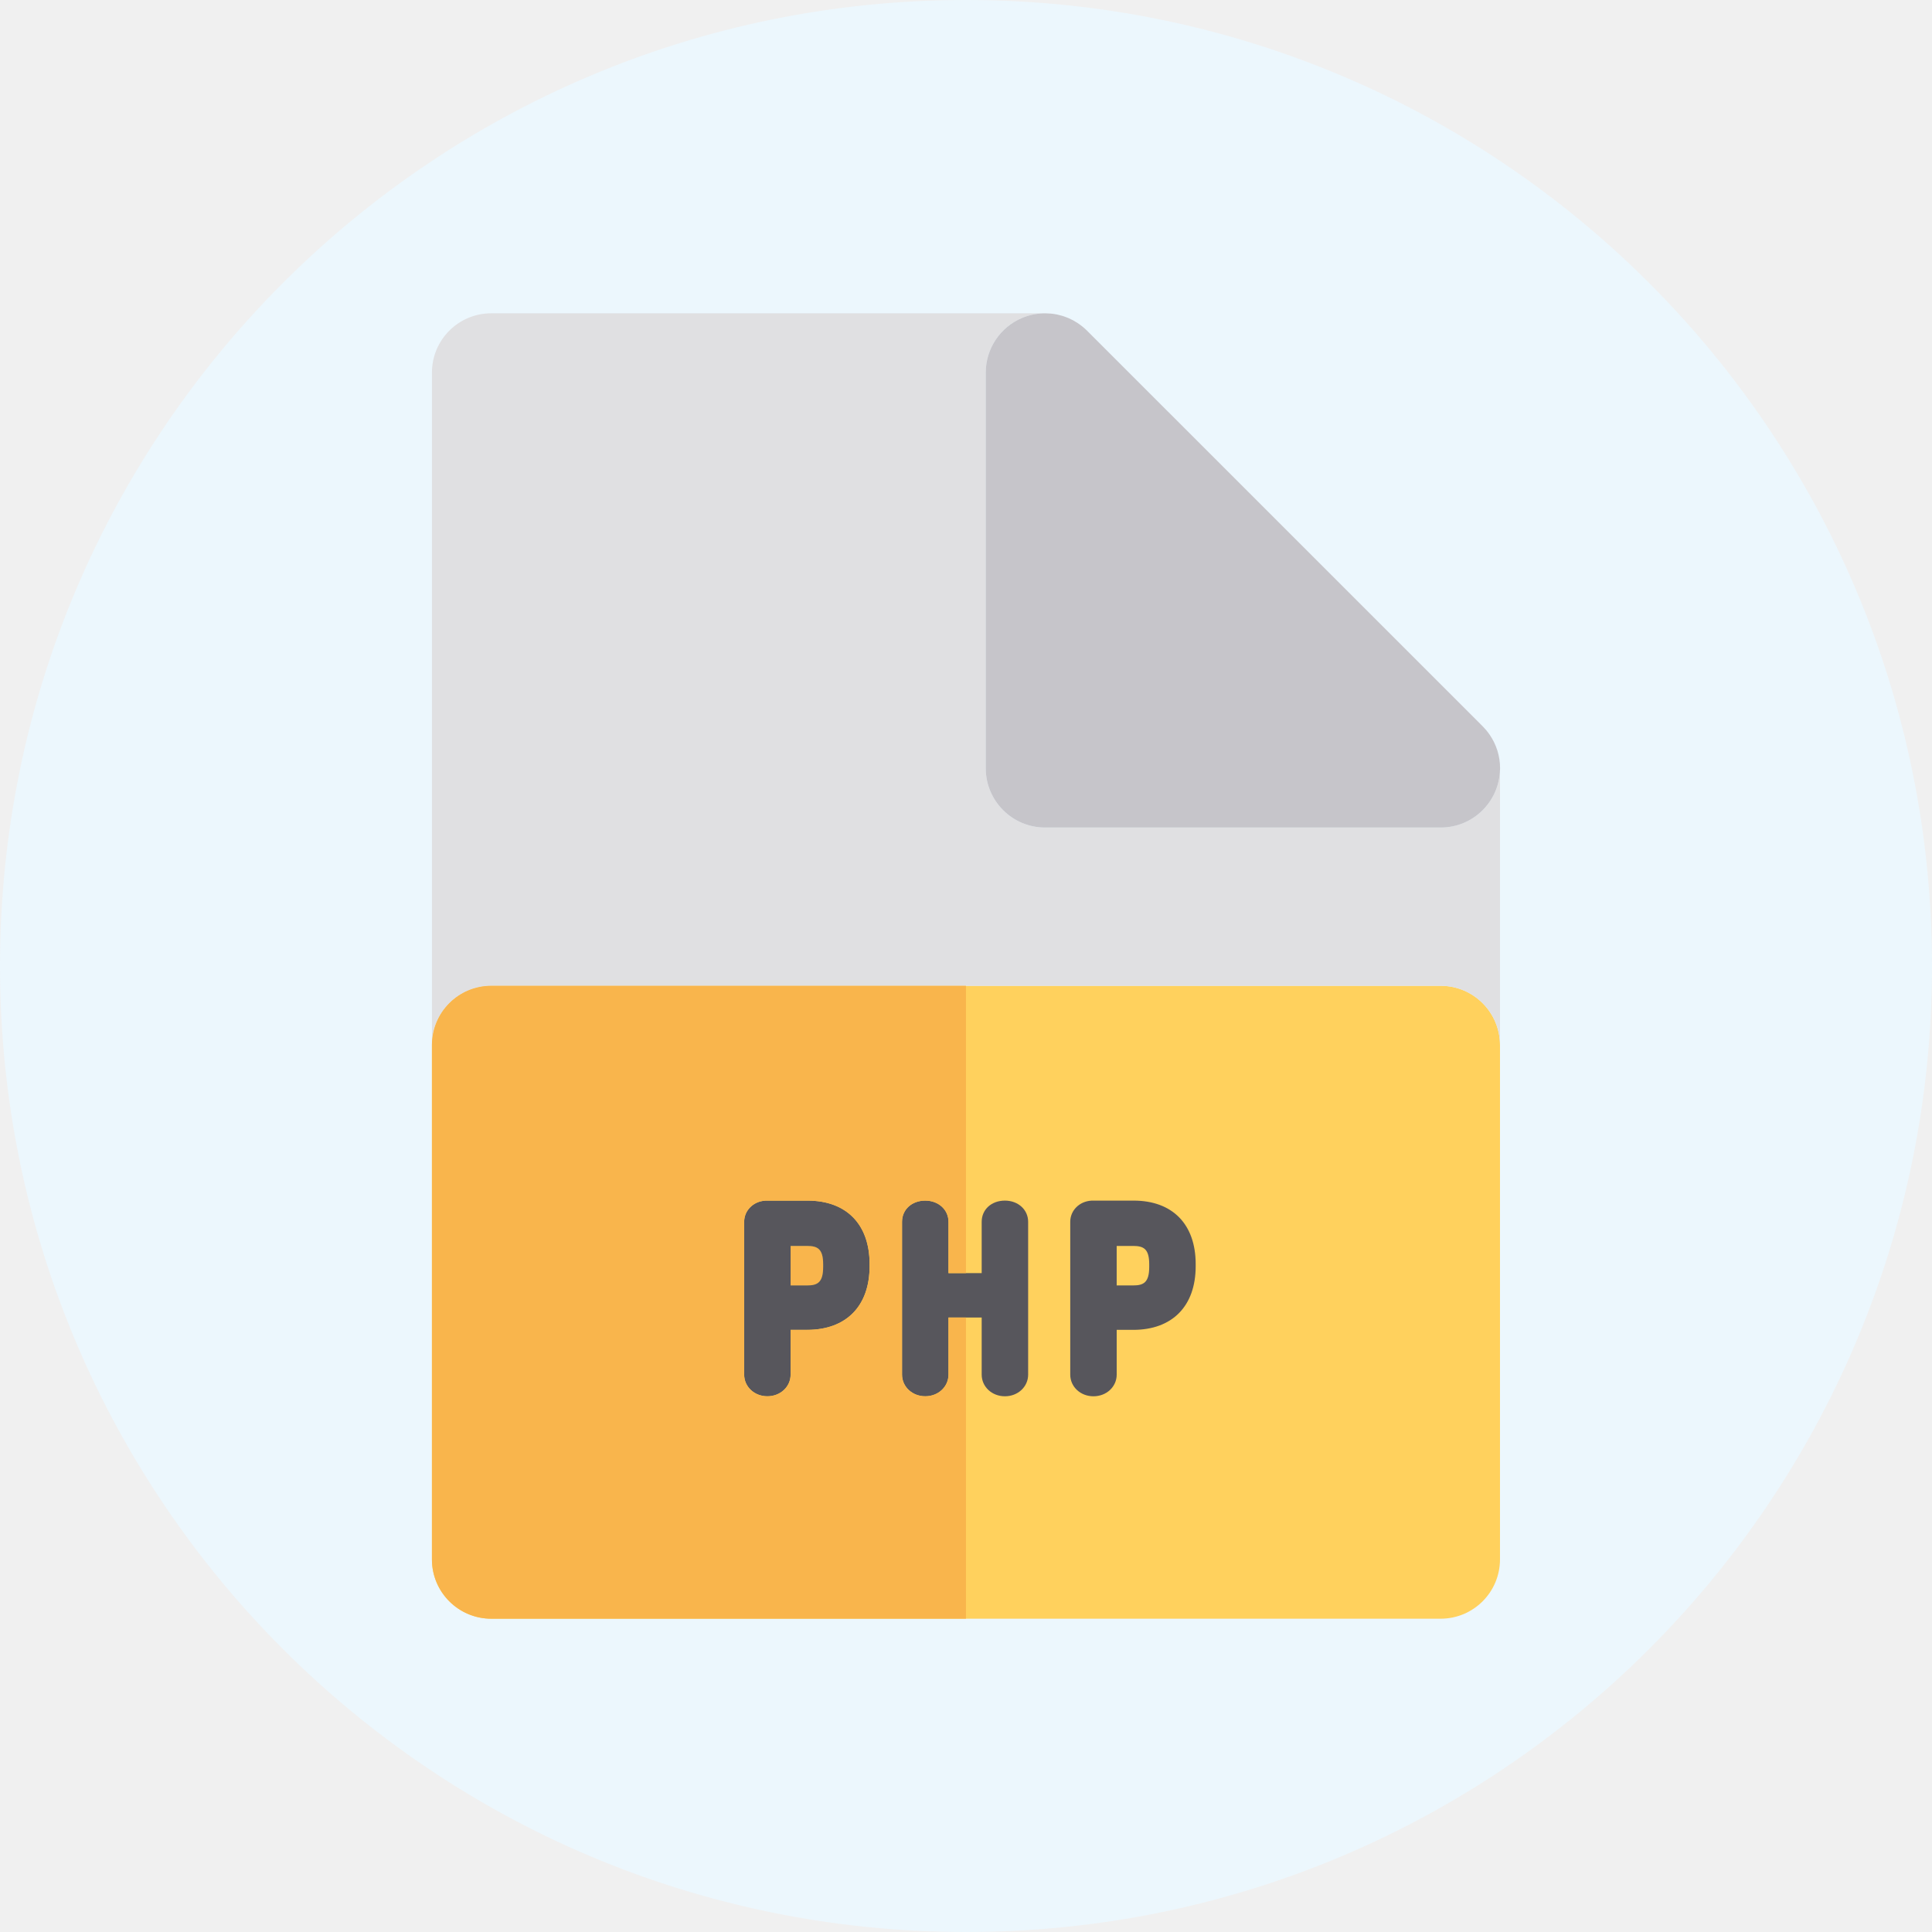
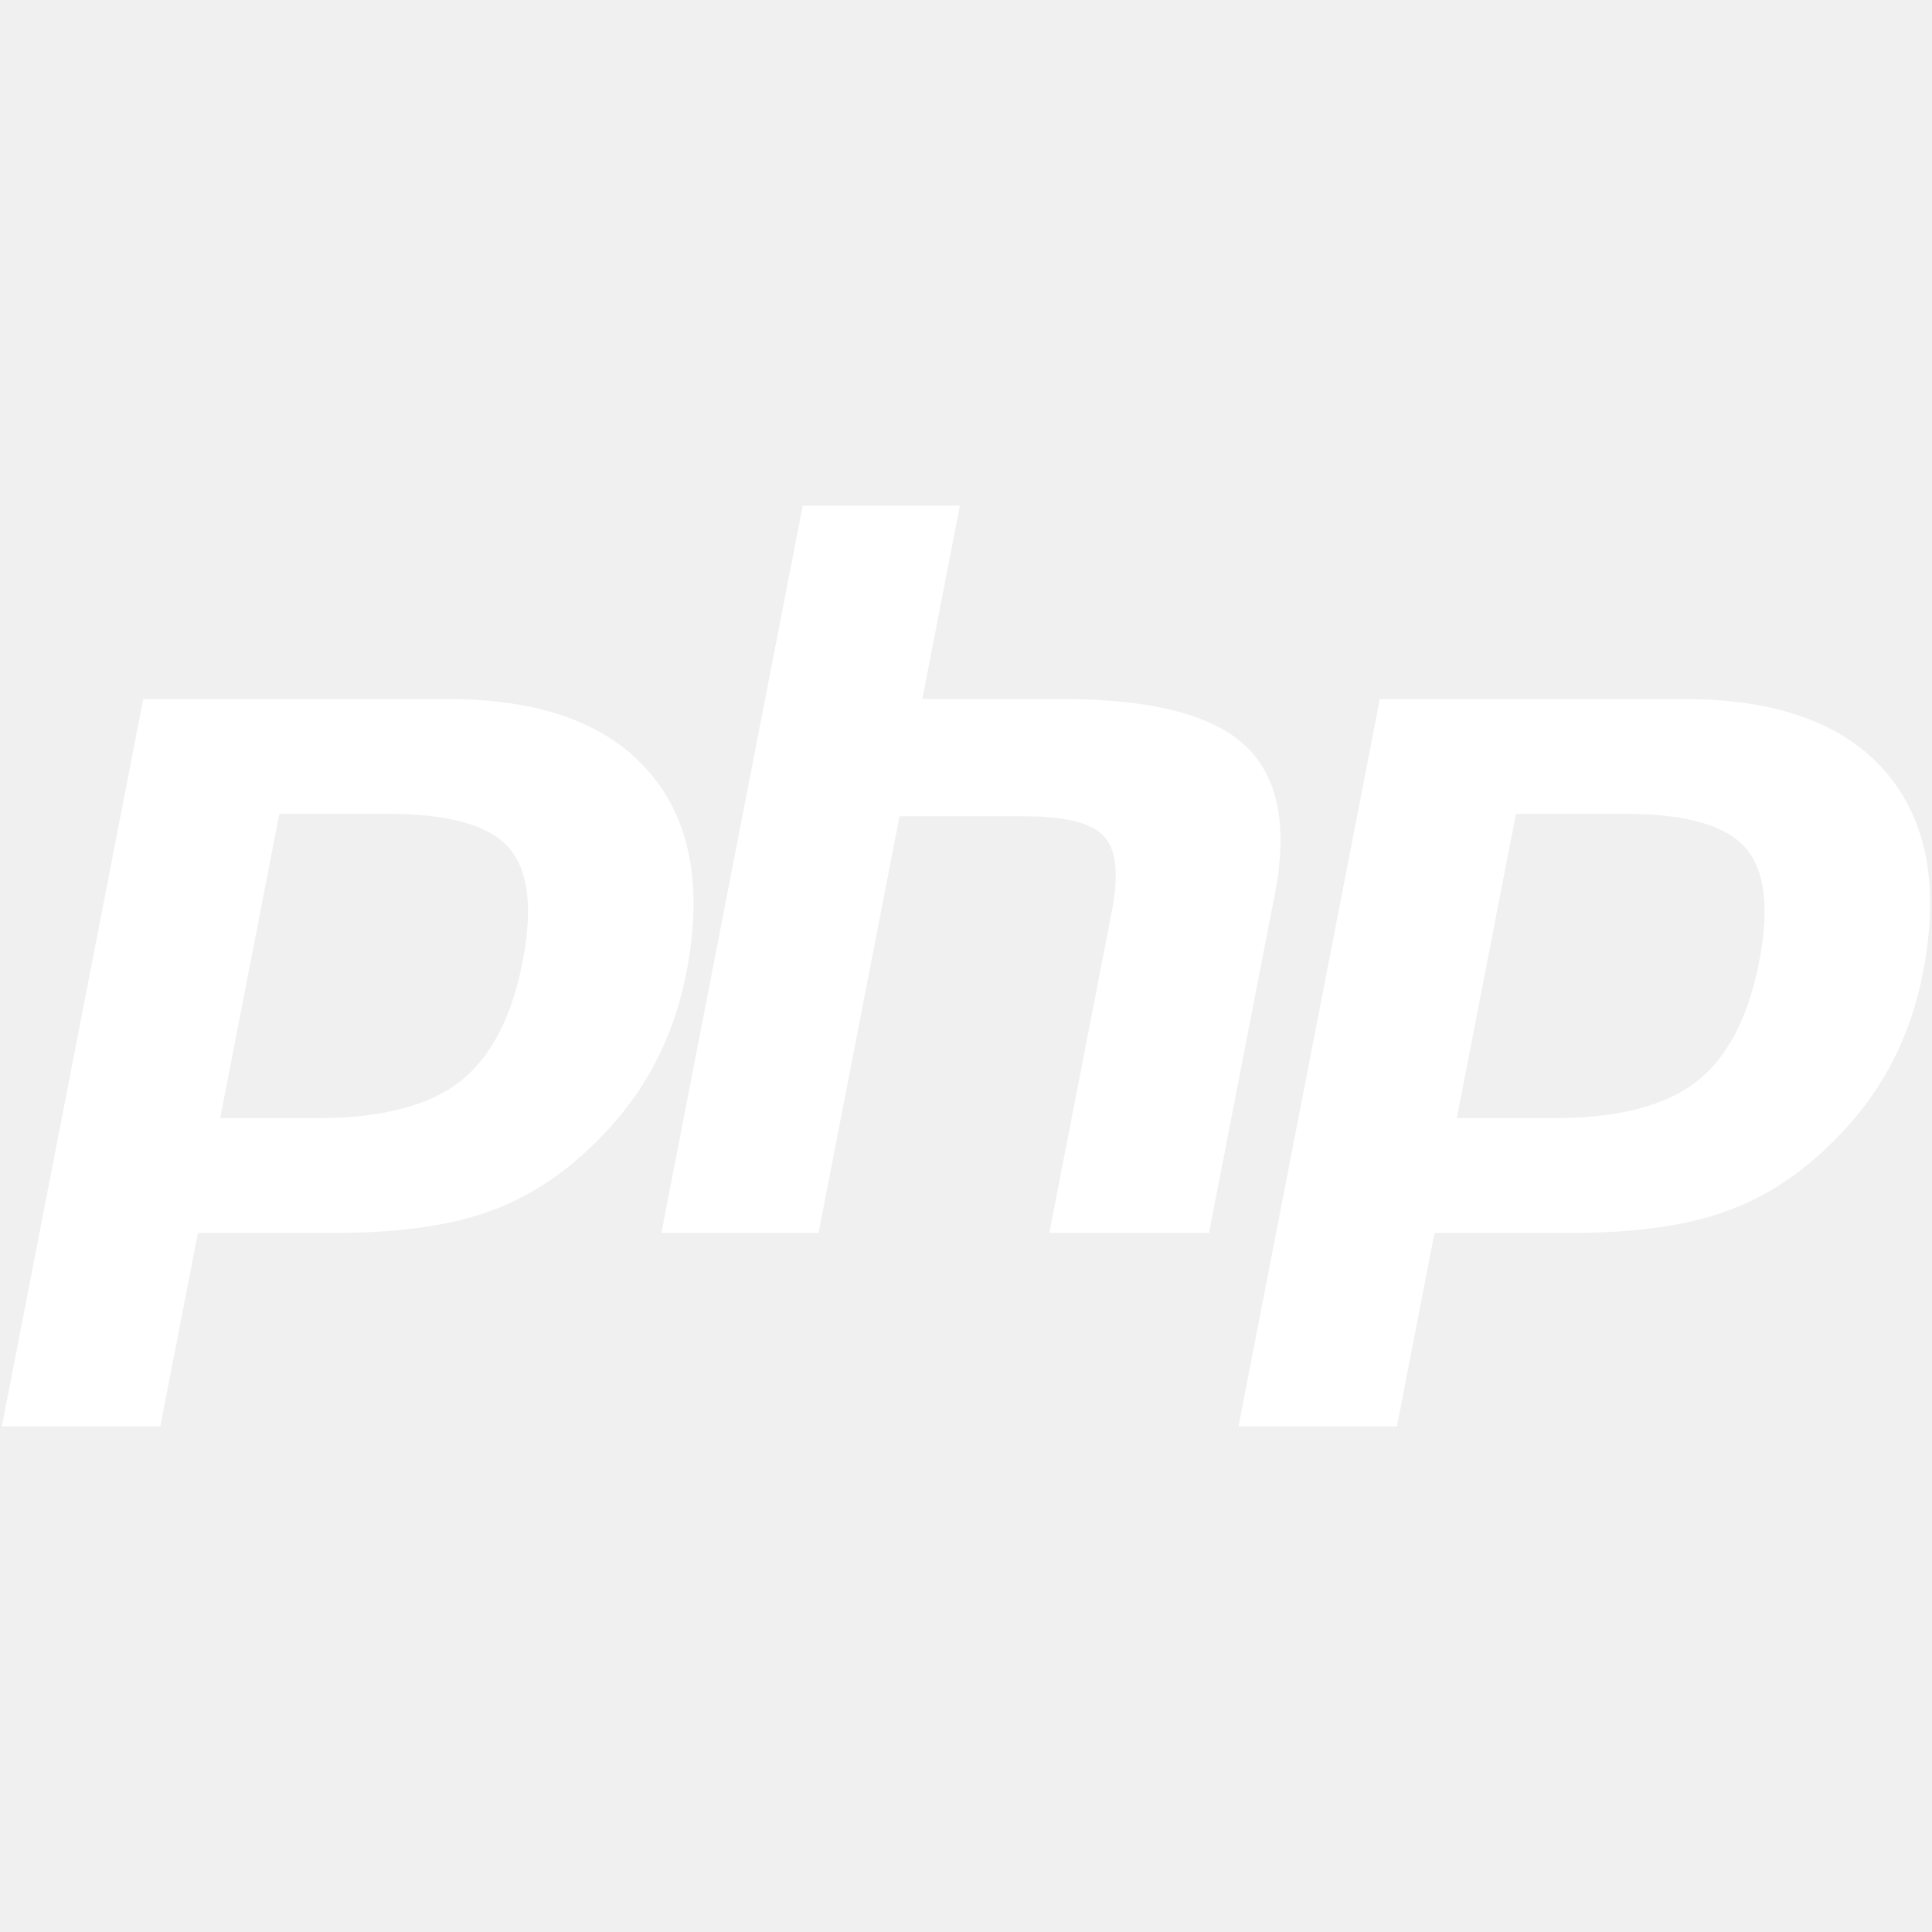
- <svg xmlns="http://www.w3.org/2000/svg" height="800px" width="800px" version="1.1" id="Layer_1" viewBox="-122.88 -122.88 757.76 757.76" xml:space="preserve" fill="#000000">
-   <g id="SVGRepo_bgCarrier" stroke-width="0">
-     <rect x="-122.88" y="-122.88" width="757.76" height="757.76" rx="378.88" fill="#ecf7fd" strokewidth="0" />
-   </g>
-   <g id="SVGRepo_tracerCarrier" stroke-linecap="round" stroke-linejoin="round" />
-   <g id="SVGRepo_iconCarrier">
-     <path style="fill:#FFD15D;" d="M442.167,263.758h-23.273H255.985H93.076H69.803c-1.607,0-3.176,0.163-4.69,0.473 c-5.303,1.085-9.948,3.973-13.269,7.997c-3.32,4.023-5.314,9.18-5.314,14.803v201.697c0,3.213,0.652,6.274,1.829,9.059 c2.945,6.962,9.179,12.192,16.753,13.742c1.514,0.31,3.083,0.473,4.69,0.473h186.182h186.182c12.853,0,23.273-10.42,23.273-23.273 V287.03C465.44,274.178,455.02,263.758,442.167,263.758z" />
-     <path style="fill:#E0E0E2;" d="M46.531,287.03c0-12.853,10.42-23.273,23.273-23.273h23.273h162.909h162.909h23.273 c12.853,0,23.273,10.42,23.273,23.273V179.018c-0.321,12.573-10.589,22.672-23.242,22.672c-0.012,0-0.022,0-0.031,0h-23.273H287.016 c-12.853,0-23.273-10.42-23.273-23.273V46.545V23.273c0-9.413,5.669-17.898,14.367-21.501c2.993-1.24,6.142-1.801,9.256-1.753 C287.248,0.016,287.133,0,287.016,0H69.803C56.951,0,46.531,10.42,46.531,23.273C46.531,23.273,46.531,287.03,46.531,287.03z" />
-     <path style="fill:#C6C5CA;" d="M263.743,23.273v23.273v131.873c0,12.853,10.42,23.273,23.273,23.273h131.879h23.273 c0.009,0,0.019,0,0.031,0c12.653,0,22.921-10.1,23.242-22.672c0.005-0.202,0.031-0.397,0.031-0.6c0-4.822-1.486-9.286-3.998-13.002 c-0.003-0.005-0.006-0.009-0.009-0.014c-0.397-0.586-0.824-1.153-1.271-1.699c-0.036-0.045-0.071-0.092-0.109-0.137 c-0.424-0.512-0.875-1.001-1.339-1.474c-0.073-0.073-0.144-0.147-0.217-0.22c-0.205-0.2-0.394-0.419-0.605-0.613L303.472,6.816 c-0.483-0.484-0.991-0.936-1.508-1.37c-0.157-0.13-0.315-0.253-0.475-0.379c-0.375-0.299-0.763-0.59-1.159-0.867 c-0.189-0.132-0.379-0.264-0.571-0.389c-0.413-0.27-0.836-0.524-1.266-0.77c-0.166-0.095-0.33-0.199-0.498-0.289 c-0.562-0.301-1.14-0.577-1.728-0.833c-0.236-0.102-0.476-0.189-0.714-0.284c-0.389-0.155-0.784-0.299-1.184-0.433 c-0.27-0.09-0.541-0.177-0.813-0.256c-0.447-0.13-0.901-0.245-1.361-0.351c-0.202-0.047-0.403-0.102-0.608-0.144 c-0.645-0.129-1.303-0.227-1.967-0.299c-0.205-0.023-0.411-0.036-0.614-0.054c-0.541-0.045-1.086-0.074-1.638-0.082 c-3.114-0.048-6.263,0.515-9.256,1.753C269.414,5.374,263.743,13.86,263.743,23.273z" />
-     <path style="fill:#57565C;" d="M271.263,348.017c-5.28,0-9.112,3.497-9.112,8.316v20.111h-6.166h-6.853v-20.111 c0-4.741-3.916-8.316-9.112-8.316c-5.278,0-9.109,3.497-9.109,8.316v59.933c0,4.763,4.001,8.496,9.109,8.496 c5.109,0,9.112-3.731,9.112-8.496v-22.393h6.853h6.166v22.393c0,4.763,4.003,8.496,9.112,8.496c5.109,0,9.112-3.731,9.112-8.496 v-59.933C280.375,351.592,276.459,348.017,271.263,348.017z" />
-     <path style="fill:#F9B54C;" d="M193.678,365.798h-6.467v15.486h6.467c4.082,0,6.294-1.157,6.294-7.26v-1.052 C199.972,366.94,197.76,365.798,193.678,365.798z" />
-     <g>
-       <path style="fill:#57565C;" d="M193.853,348.017h-16.195c-0.121,0-0.24,0.003-0.36,0.011c-4.735,0.276-8.307,3.848-8.307,8.307 v59.933c0,4.763,4,8.495,9.106,8.495c5.109,0,9.112-3.731,9.112-8.495v-17.557h6.467c15.349,0,24.512-9.328,24.512-24.95v-0.881 C218.19,357.312,209.094,348.017,193.853,348.017z M199.972,374.024c0,6.102-2.212,7.26-6.294,7.26h-6.467v-15.486h6.467 c4.082,0,6.294,1.143,6.294,7.174V374.024z" />
-       <path style="fill:#57565C;" d="M321.745,348.017h-16.19c-0.119,0-0.24,0.003-0.36,0.011c-4.737,0.275-8.308,3.846-8.308,8.307 v59.933c0,4.763,4,8.495,9.106,8.495c5.109,0,9.112-3.731,9.112-8.495v-17.557h6.467c15.349,0,24.512-9.328,24.512-24.95v-0.881 C346.082,357.312,336.984,348.017,321.745,348.017z M327.862,374.024c0,6.102-2.212,7.26-6.295,7.26h-6.467v-15.486h6.467 c4.082,0,6.295,1.143,6.295,7.174V374.024z" />
-     </g>
-     <path style="fill:#F9B54C;" d="M249.132,393.874v22.393c0,4.763-4.003,8.495-9.112,8.495c-5.108,0-9.109-3.731-9.109-8.495v-59.933 c0-4.819,3.831-8.316,9.109-8.316c5.196,0,9.112,3.575,9.112,8.316v20.111h6.853V263.758H93.076H69.803 c-12.853,0-23.273,10.42-23.273,23.273v201.697c0,12.853,10.42,23.273,23.273,23.273h186.182V393.874H249.132z M218.19,373.762 c0,15.622-9.163,24.95-24.512,24.95h-6.467v17.557c0,4.763-4.003,8.495-9.112,8.495c-5.106,0-9.106-3.731-9.106-8.495v-59.933 c0-4.459,3.572-8.029,8.307-8.307c0.119-0.006,0.239-0.011,0.36-0.011h16.195c15.239,0,24.337,9.295,24.337,24.861v0.883H218.19z" />
+ <svg xmlns="http://www.w3.org/2000/svg" fill="#fff" version="1.1" width="800px" height="800px" viewBox="0 0 512 512" enable-background="new 0 0 512 512" xml:space="preserve">
+   <g id="5151e0c8492e5103c096af88a51e39be">
+     <path display="inline" d="M171.844,204.374c-11.137-12.748-28.856-19.123-53.146-19.123H37.96L0.5,377.99h41.984l9.96-51.241   h35.963c15.869,0,28.923-1.663,39.173-5.003c10.247-3.33,19.562-8.92,27.945-16.767c7.037-6.467,12.725-13.599,17.087-21.4   c4.354-7.797,7.448-16.401,9.278-25.812C186.333,234.919,182.98,217.124,171.844,204.374z M138.493,254.823   c-2.903,14.917-8.492,25.563-16.775,31.941c-8.288,6.38-20.897,9.569-37.822,9.569H58.354l15.678-80.667H102.8   c15.952,0,26.582,2.943,31.896,8.832C140.006,230.39,141.275,240.497,138.493,254.823z M337.828,237.059l-17.429,89.69h-42.317   l16.572-85.278c1.884-9.702,1.193-16.32-2.084-19.847c-3.272-3.529-10.242-5.296-20.9-5.296h-33.289l-21.458,110.421h-41.656   l37.46-192.739h41.656l-9.959,51.241h37.111c23.346,0,39.452,4.077,48.317,12.218C338.718,205.615,341.371,218.813,337.828,237.059   z M499.554,204.374c-11.137-12.748-28.856-19.123-53.142-19.123h-80.738l-37.46,192.739h41.984l9.96-51.241h35.963   c15.869,0,28.918-1.663,39.169-5.003c10.247-3.33,19.562-8.92,27.945-16.767c7.036-6.467,12.729-13.599,17.088-21.4   c4.354-7.797,7.447-16.401,9.277-25.812C514.042,234.919,510.694,217.124,499.554,204.374z M466.206,254.823   c-2.902,14.917-8.491,25.563-16.779,31.941c-8.284,6.38-20.896,9.569-37.822,9.569h-25.537l15.678-80.667h28.765   c15.952,0,26.581,2.943,31.899,8.832C467.72,230.39,468.984,240.497,466.206,254.823z">
+ 
+ </path>
  </g>
</svg>
